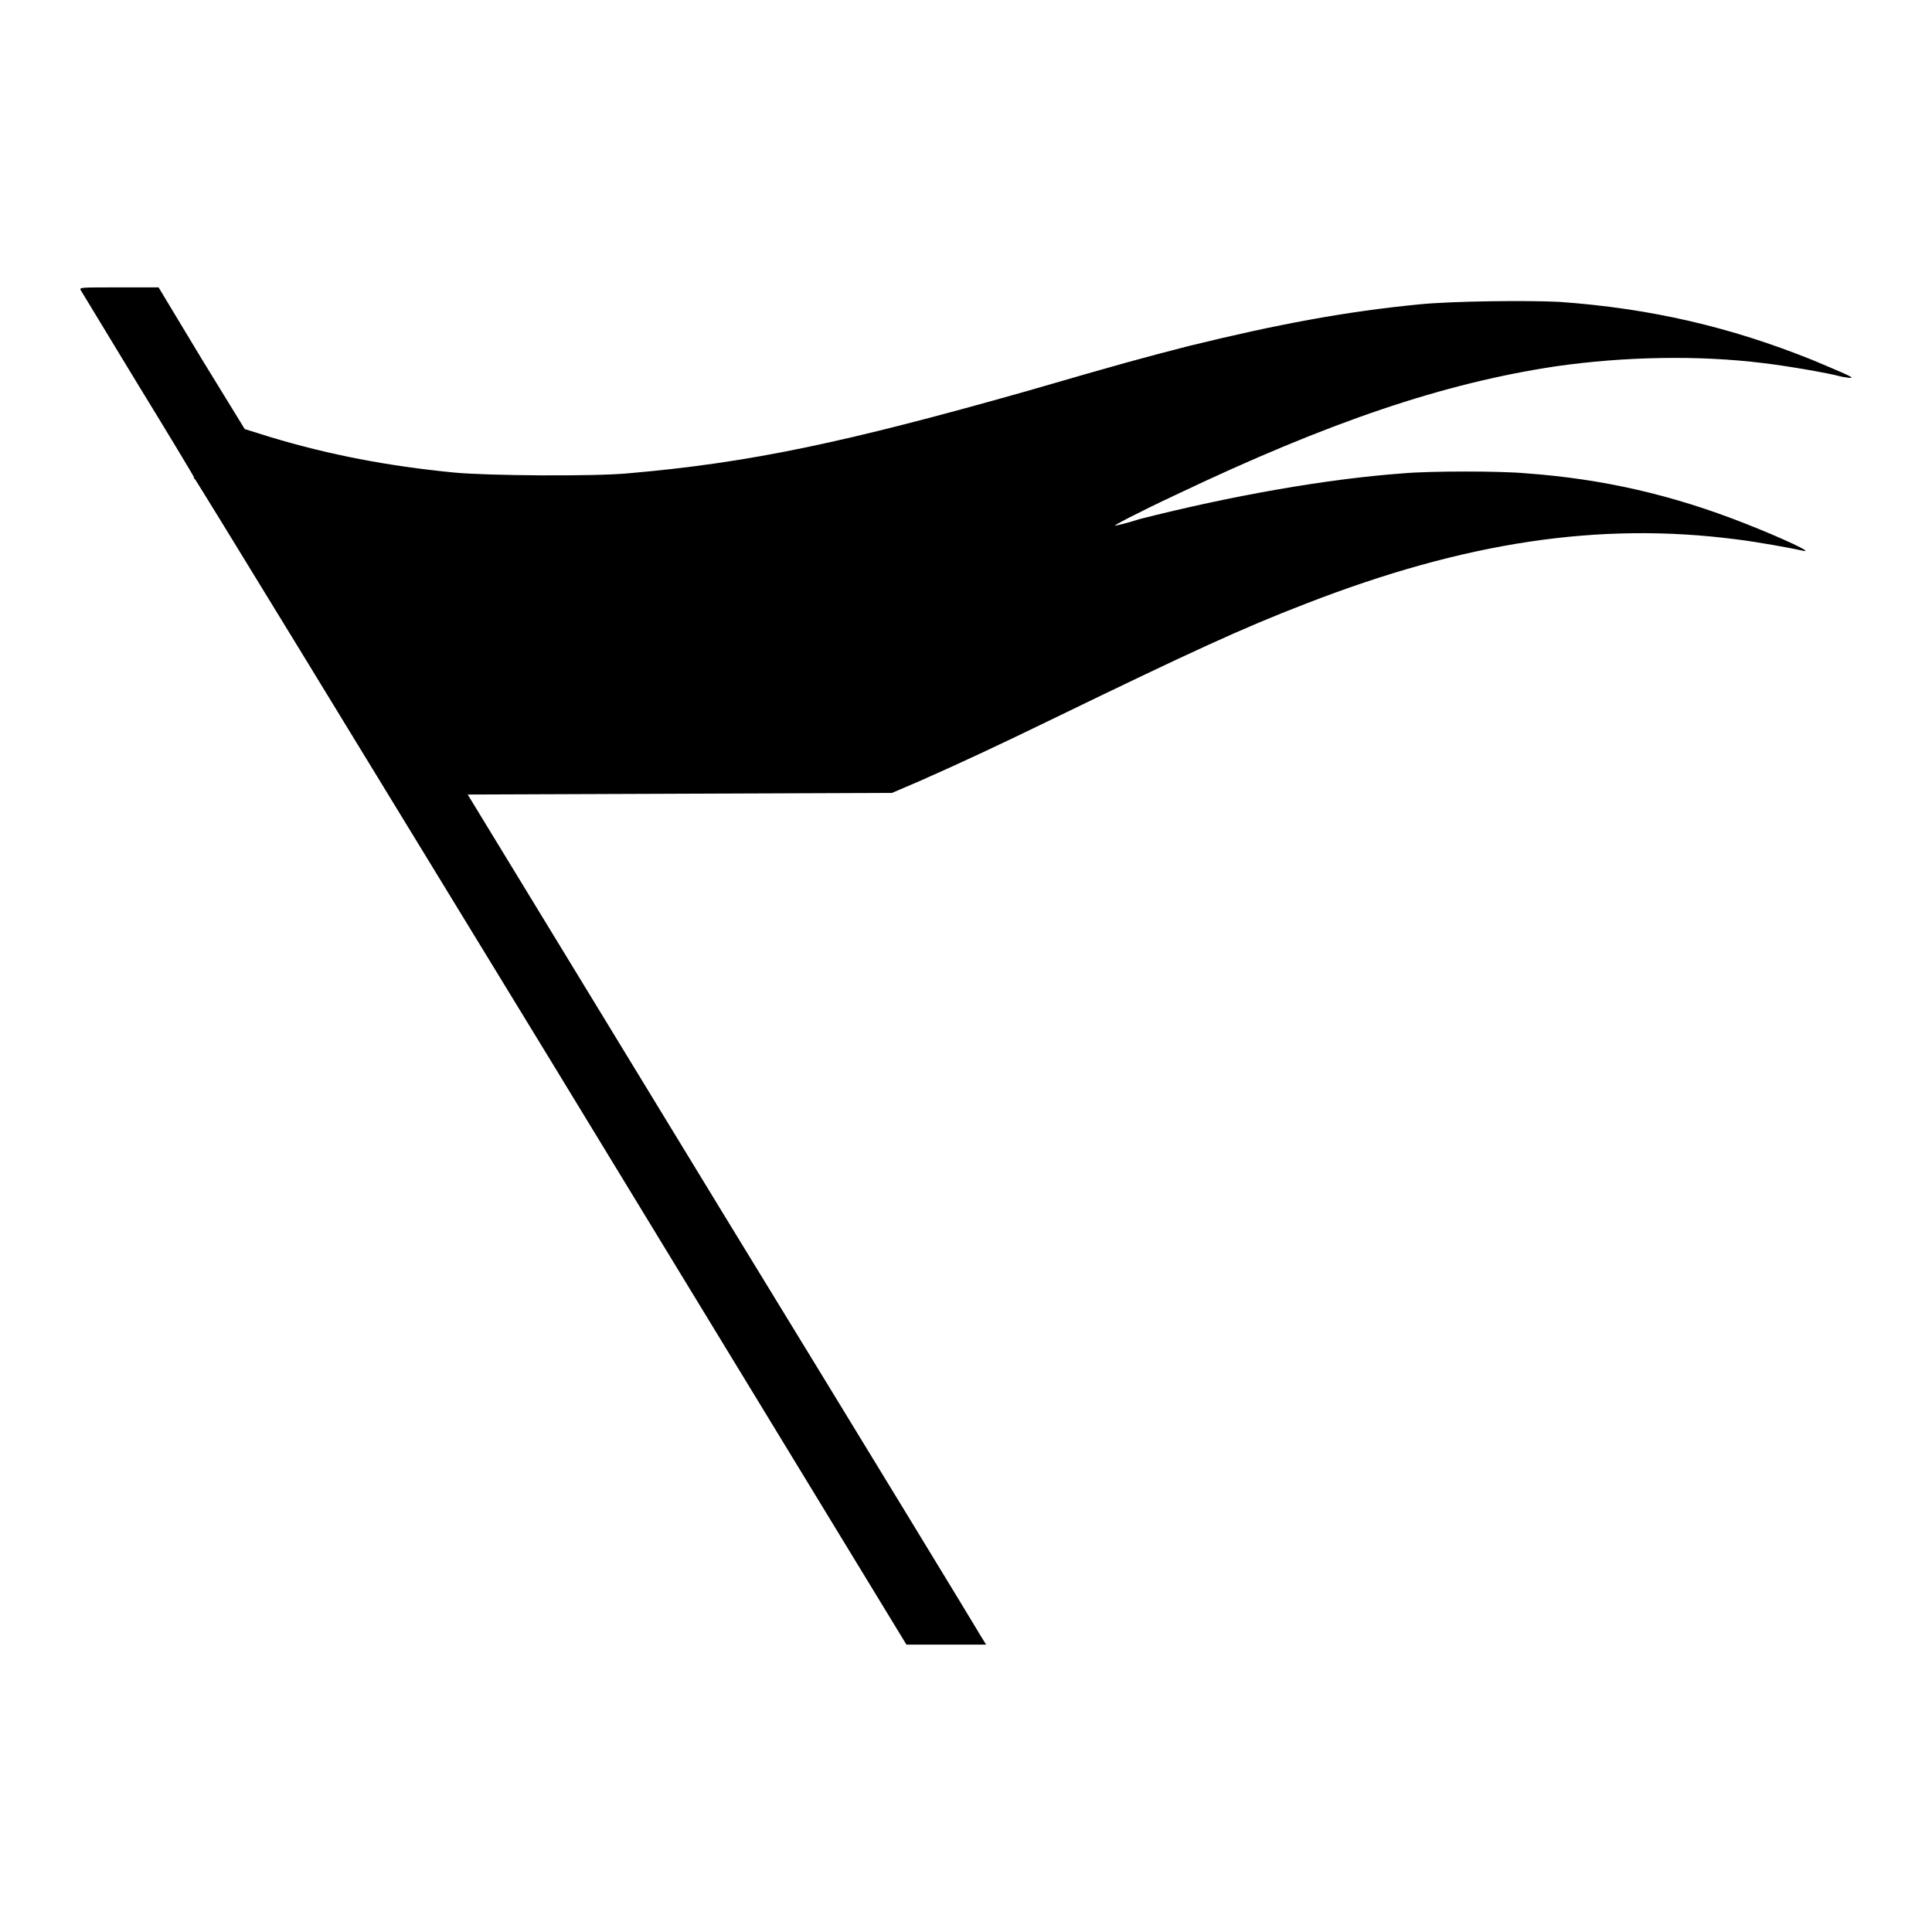
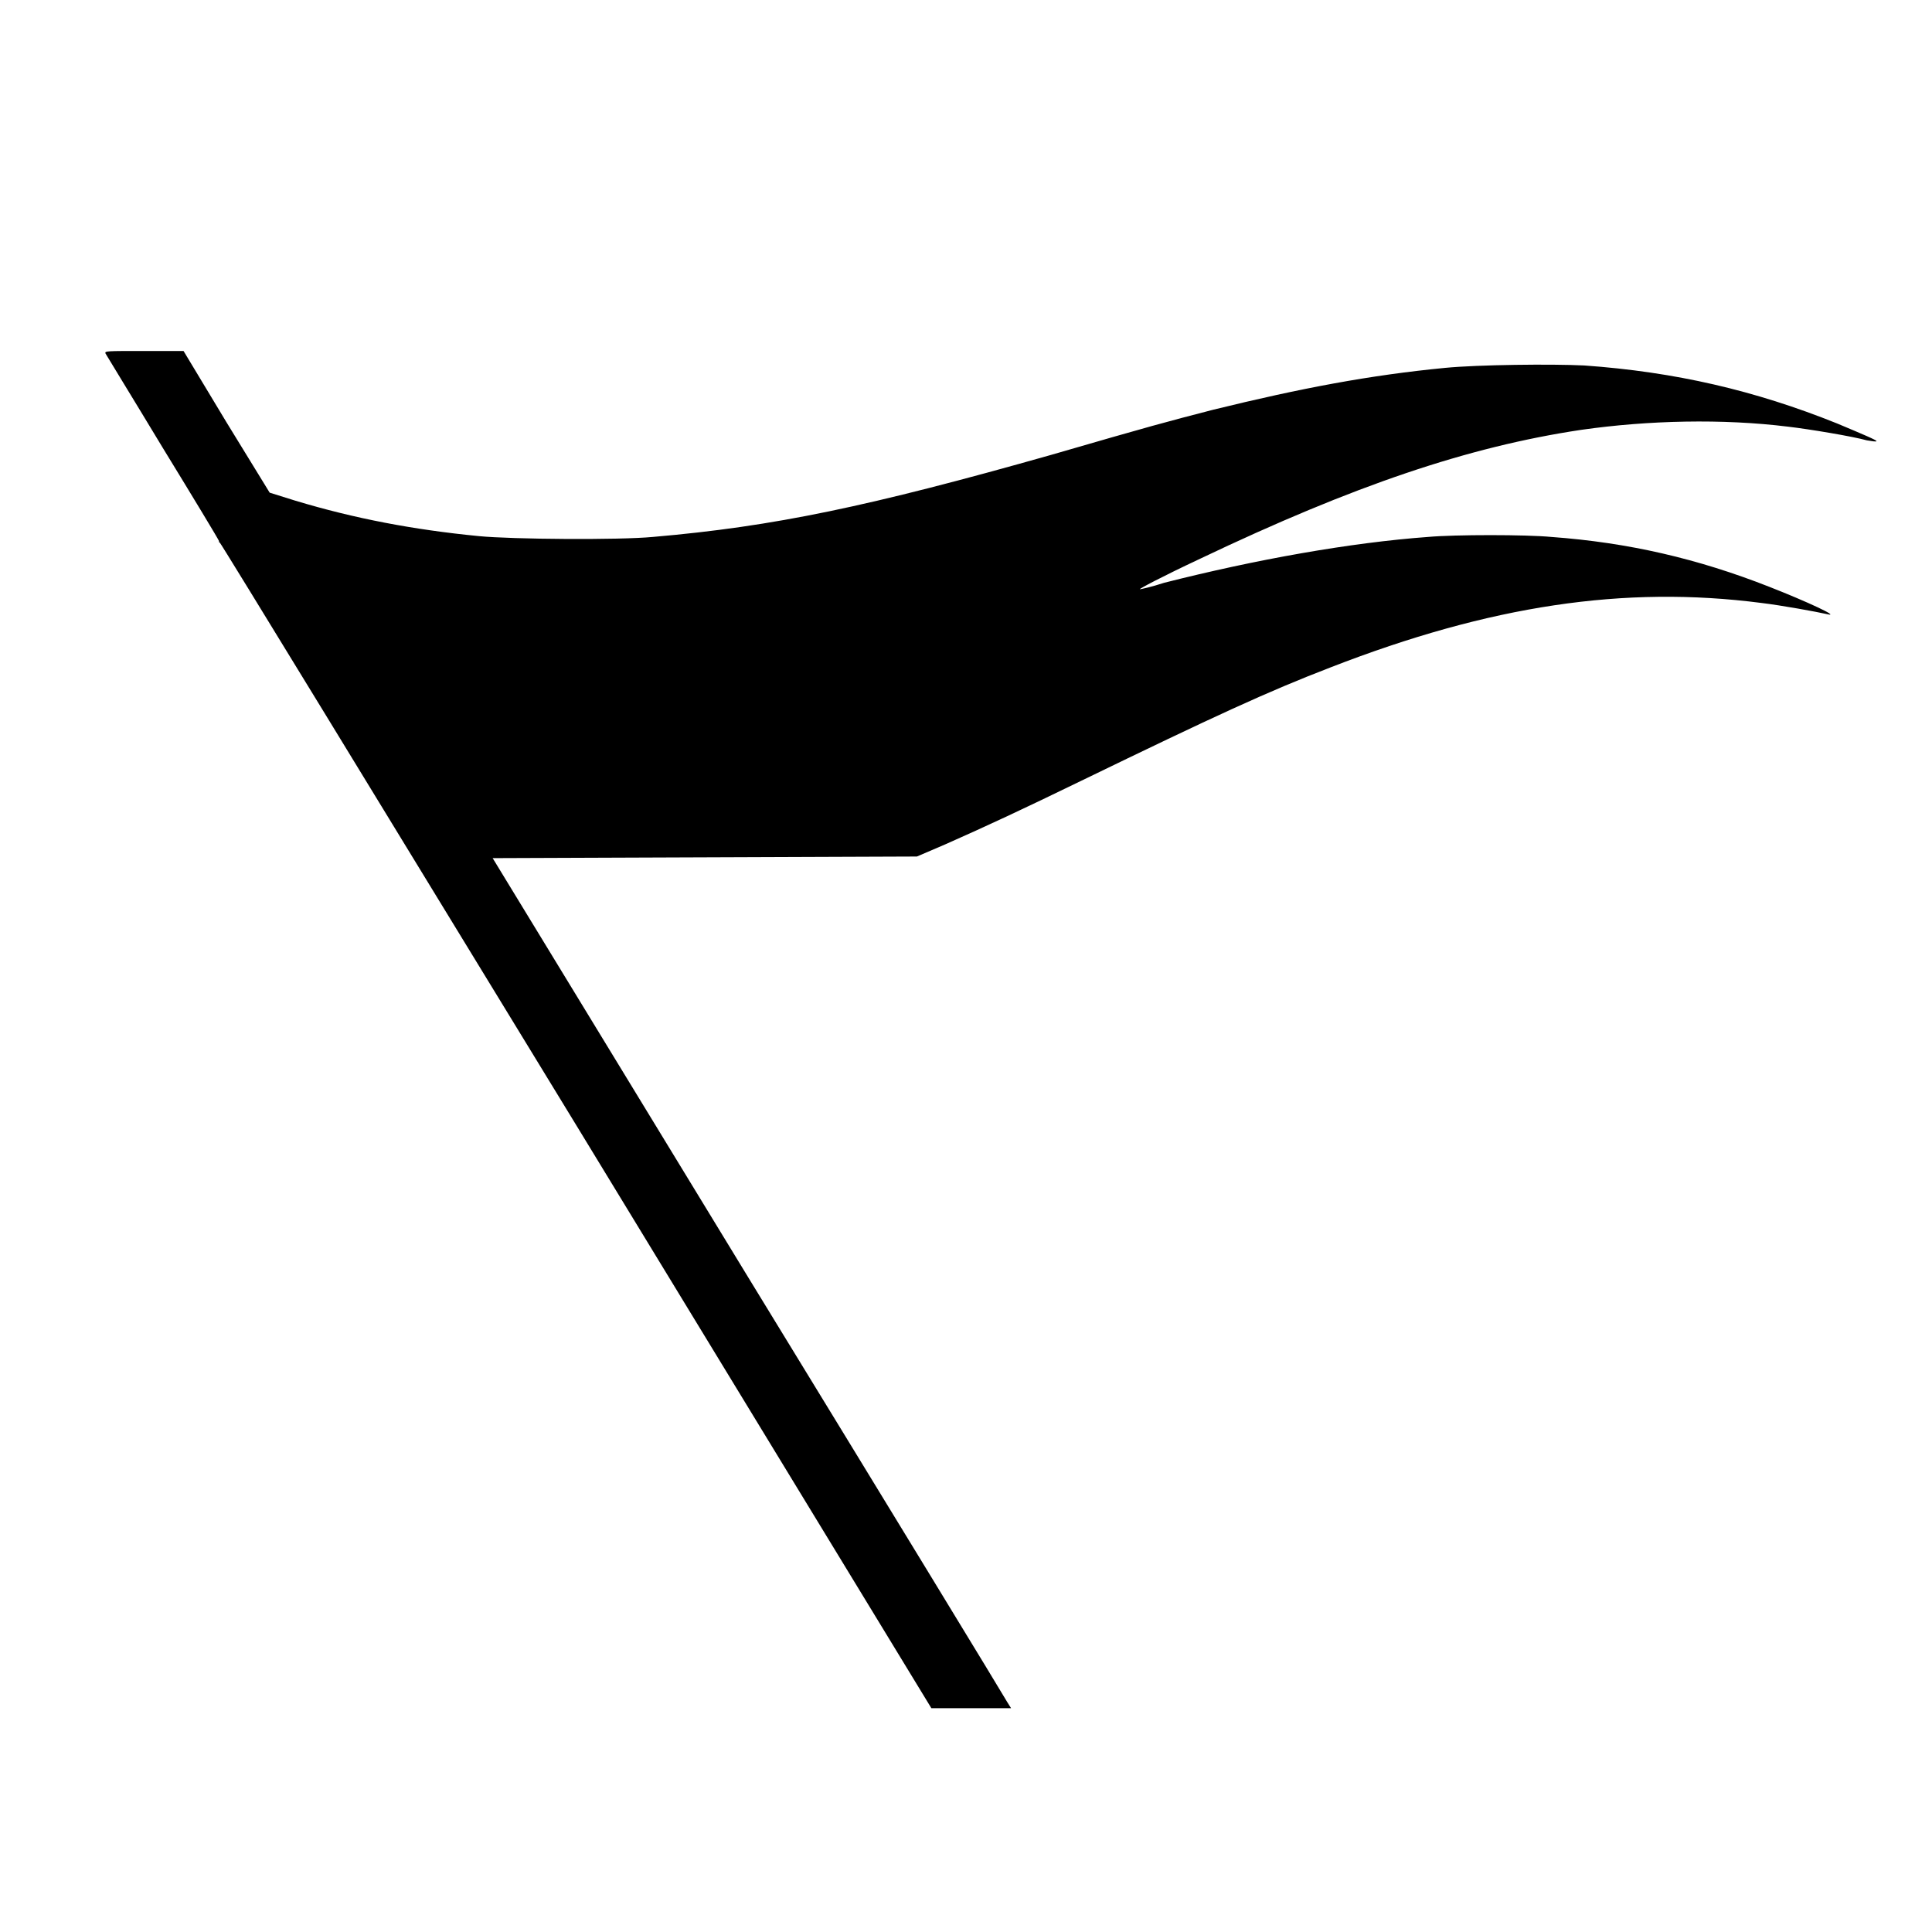
<svg xmlns="http://www.w3.org/2000/svg" width="24" height="24" viewBox="0 0 24 24">
-   <path fill="#000" d="M1 3.6C1.01 3.62 1.33 4.14 1.71 4.77 2.09 5.39 2.41 5.92 2.41 5.93 2.41 5.94 2.41 5.95 2.42 5.95 2.43 5.95 4.42 9.21 6.85 13.19L11.26 20.43 11.76 20.43 12.25 20.43 12.2 20.35C12.18 20.31 10.73 17.93 8.98 15.07L5.81 9.87 8.45 9.86 11.08 9.85 11.43 9.7C11.95 9.47 12.4 9.26 13.12 8.91 14.79 8.1 15.44 7.8 16.22 7.5 18.2 6.73 19.87 6.48 21.57 6.7 21.82 6.73 22.26 6.81 22.39 6.84 22.56 6.88 22.13 6.68 21.67 6.5 20.78 6.15 19.92 5.95 18.96 5.88 18.65 5.85 17.76 5.85 17.43 5.88 16.47 5.95 15.29 6.16 14.15 6.45 14 6.5 13.86 6.53 13.85 6.53 13.83 6.53 14.11 6.38 14.6 6.15 16.51 5.24 17.93 4.76 19.33 4.55 20.17 4.43 21.09 4.41 21.9 4.51 22.16 4.54 22.7 4.63 22.88 4.68 22.94 4.69 23 4.7 23 4.69 23.01 4.68 22.82 4.6 22.51 4.47 21.49 4.06 20.5 3.83 19.37 3.75 18.97 3.73 18.05 3.74 17.64 3.78 16.71 3.87 15.86 4.03 14.76 4.3 14.18 4.45 13.99 4.5 12.75 4.86 10.49 5.5 9.31 5.75 7.8 5.88 7.38 5.92 6.05 5.91 5.64 5.87 4.82 5.79 4.09 5.65 3.36 5.43L3.04 5.33 2.5 4.45 1.97 3.57 1.48 3.57C1.01 3.57 0.99 3.57 1 3.6Z" />
+   <path fill="#000" d="M1.31 4.39C1.32 4.41 1.64 4.93 2.02 5.56 2.4 6.18 2.72 6.71 2.72 6.72 2.72 6.73 2.72 6.74 2.73 6.74 2.74 6.74 4.73 10 7.16 13.98L11.57 21.22 12.07 21.22 12.56 21.22 12.51 21.14C12.49 21.1 11.04 18.72 9.29 15.86L6.12 10.66 8.76 10.65 11.39 10.64 11.74 10.49C12.26 10.26 12.71 10.05 13.43 9.7 15.1 8.89 15.75 8.59 16.53 8.29 18.51 7.52 20.18 7.27 21.88 7.49 22.13 7.52 22.57 7.6 22.7 7.63 22.87 7.67 22.44 7.47 21.98 7.29 21.09 6.94 20.23 6.74 19.27 6.67 18.96 6.64 18.07 6.64 17.74 6.67 16.78 6.74 15.6 6.95 14.46 7.24 14.31 7.29 14.17 7.32 14.16 7.32 14.14 7.32 14.42 7.17 14.91 6.94 16.82 6.03 18.24 5.55 19.64 5.34 20.48 5.22 21.4 5.2 22.21 5.3 22.47 5.33 23.01 5.42 23.19 5.47 23.25 5.48 23.31 5.49 23.31 5.48 23.32 5.47 23.13 5.39 22.82 5.26 21.8 4.85 20.81 4.62 19.68 4.54 19.28 4.52 18.36 4.53 17.95 4.57 17.02 4.66 16.17 4.82 15.07 5.09 14.49 5.24 14.3 5.29 13.06 5.65 10.8 6.29 9.62 6.54 8.11 6.67 7.69 6.71 6.36 6.7 5.95 6.66 5.13 6.58 4.4 6.44 3.67 6.22L3.35 6.12 2.81 5.24 2.28 4.36 1.79 4.36C1.32 4.36 1.3 4.36 1.31 4.39Z" />
</svg>
